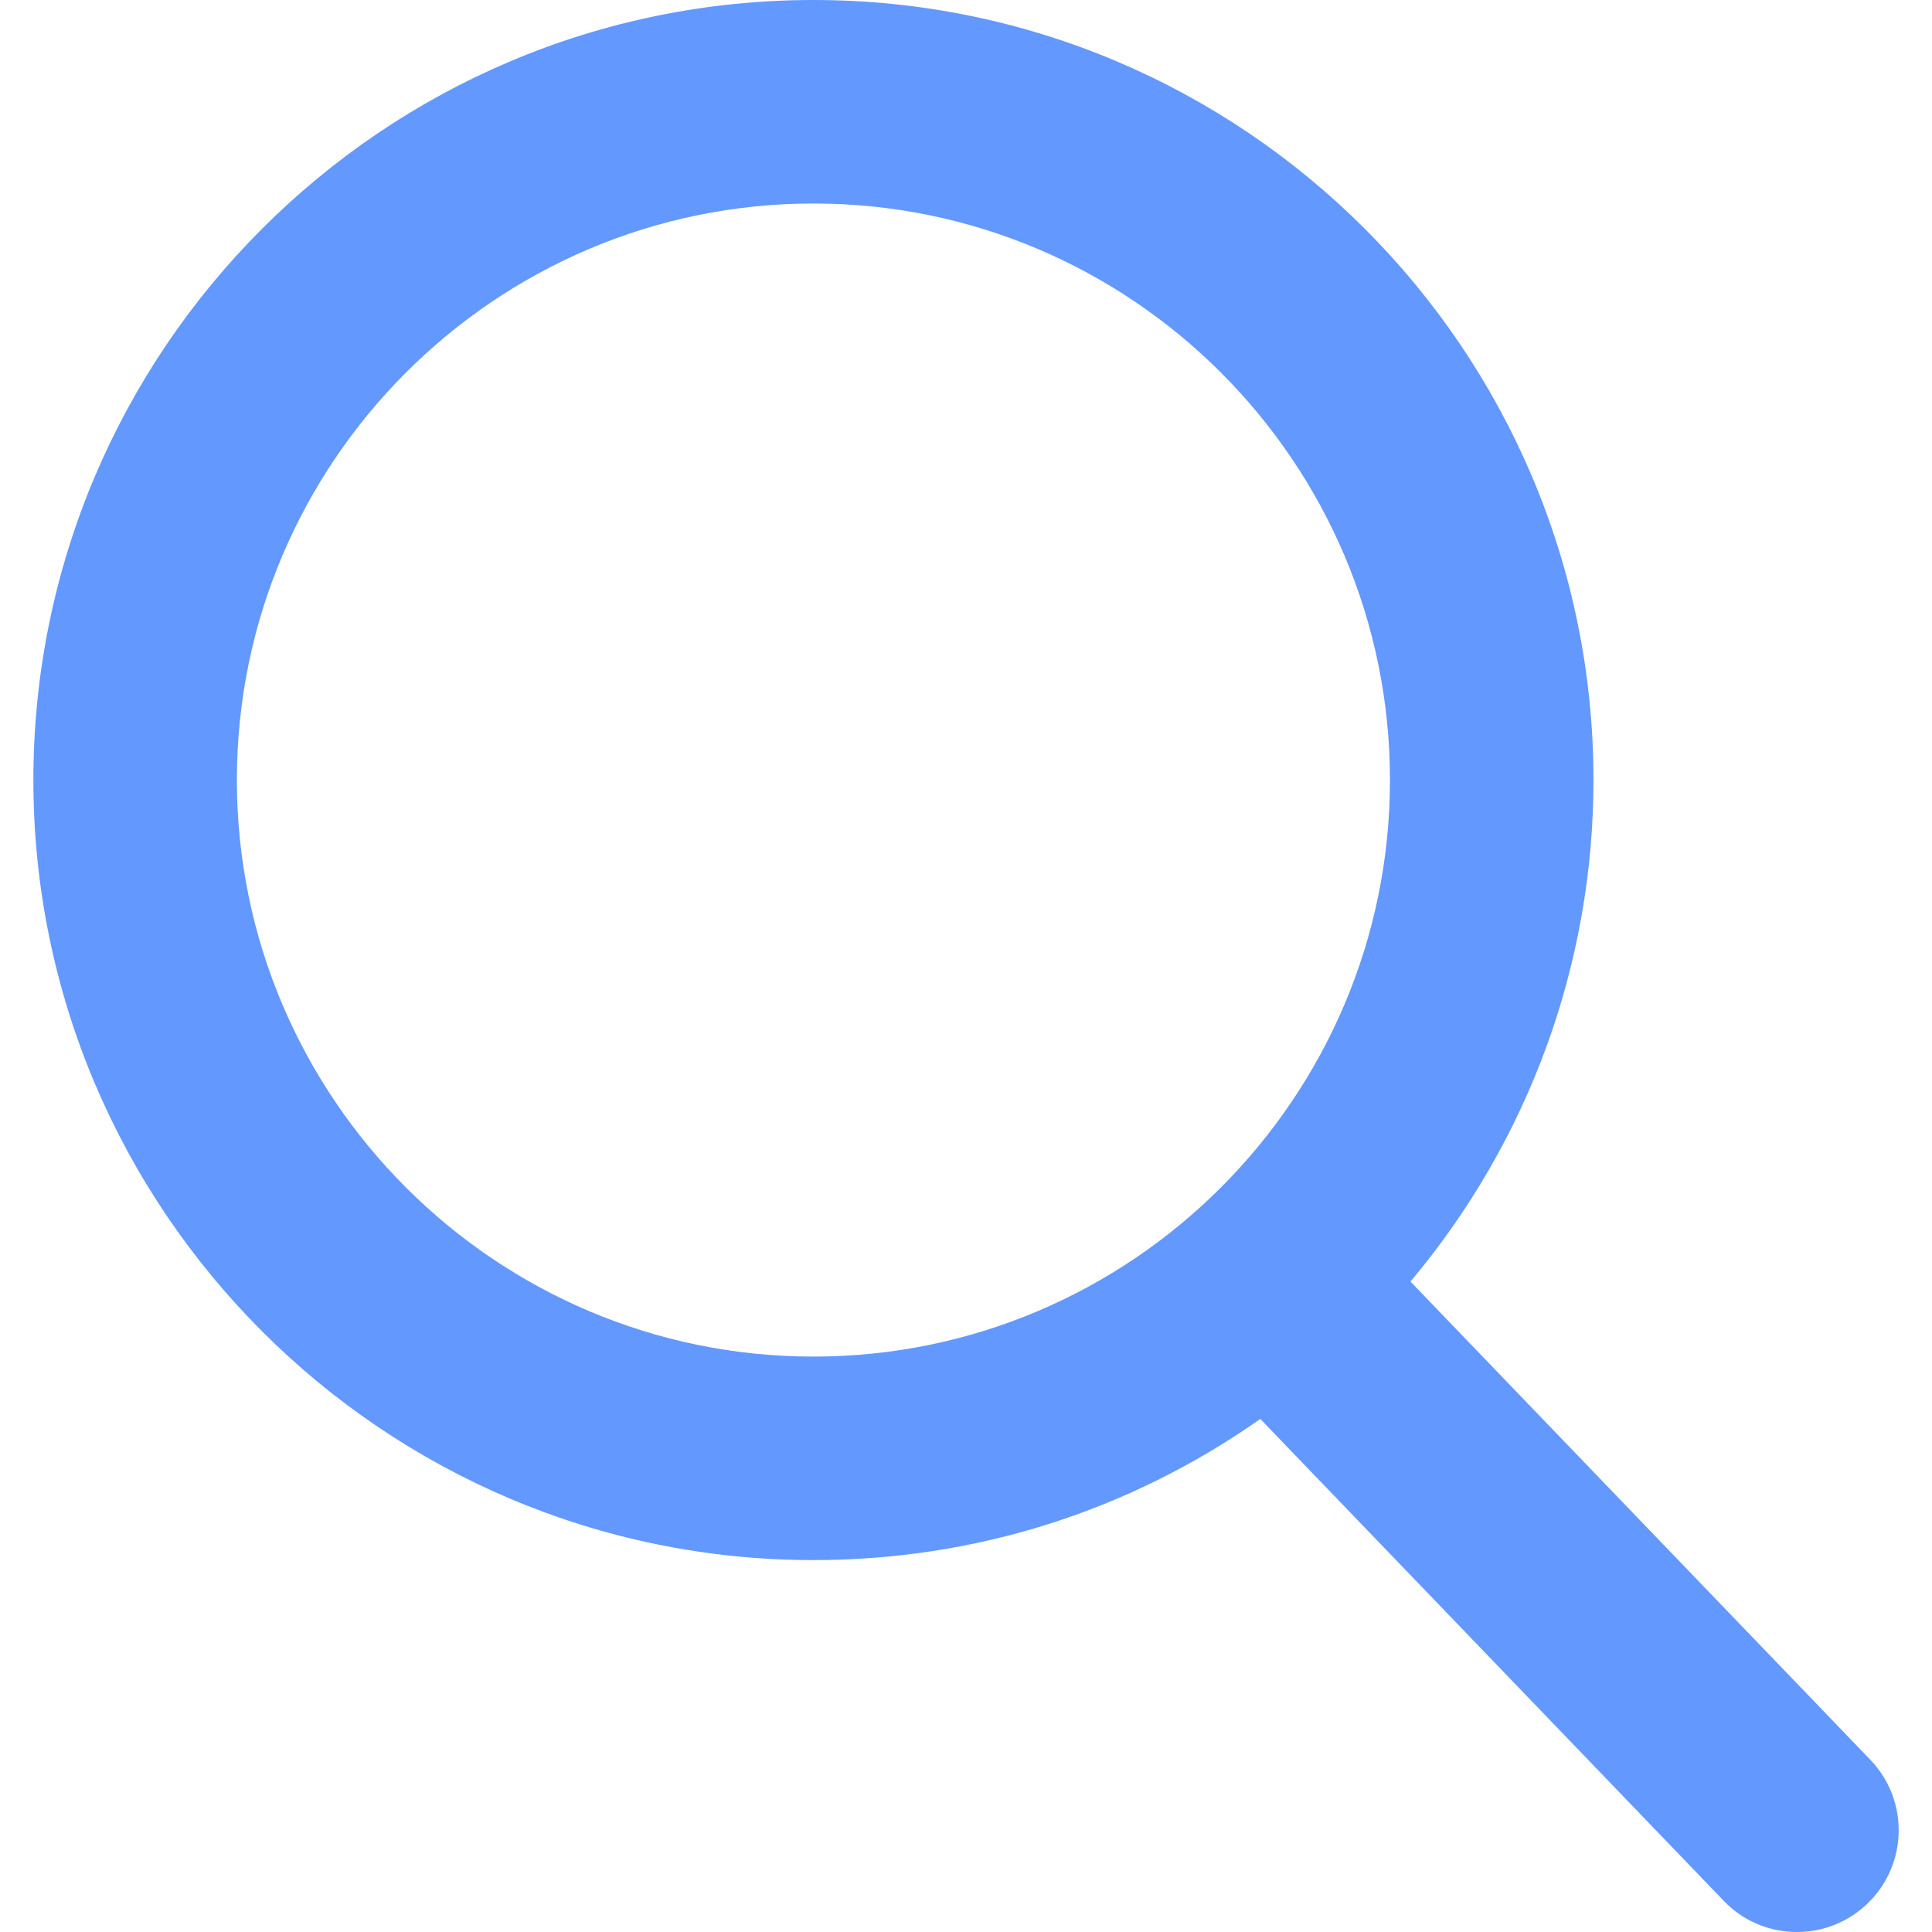
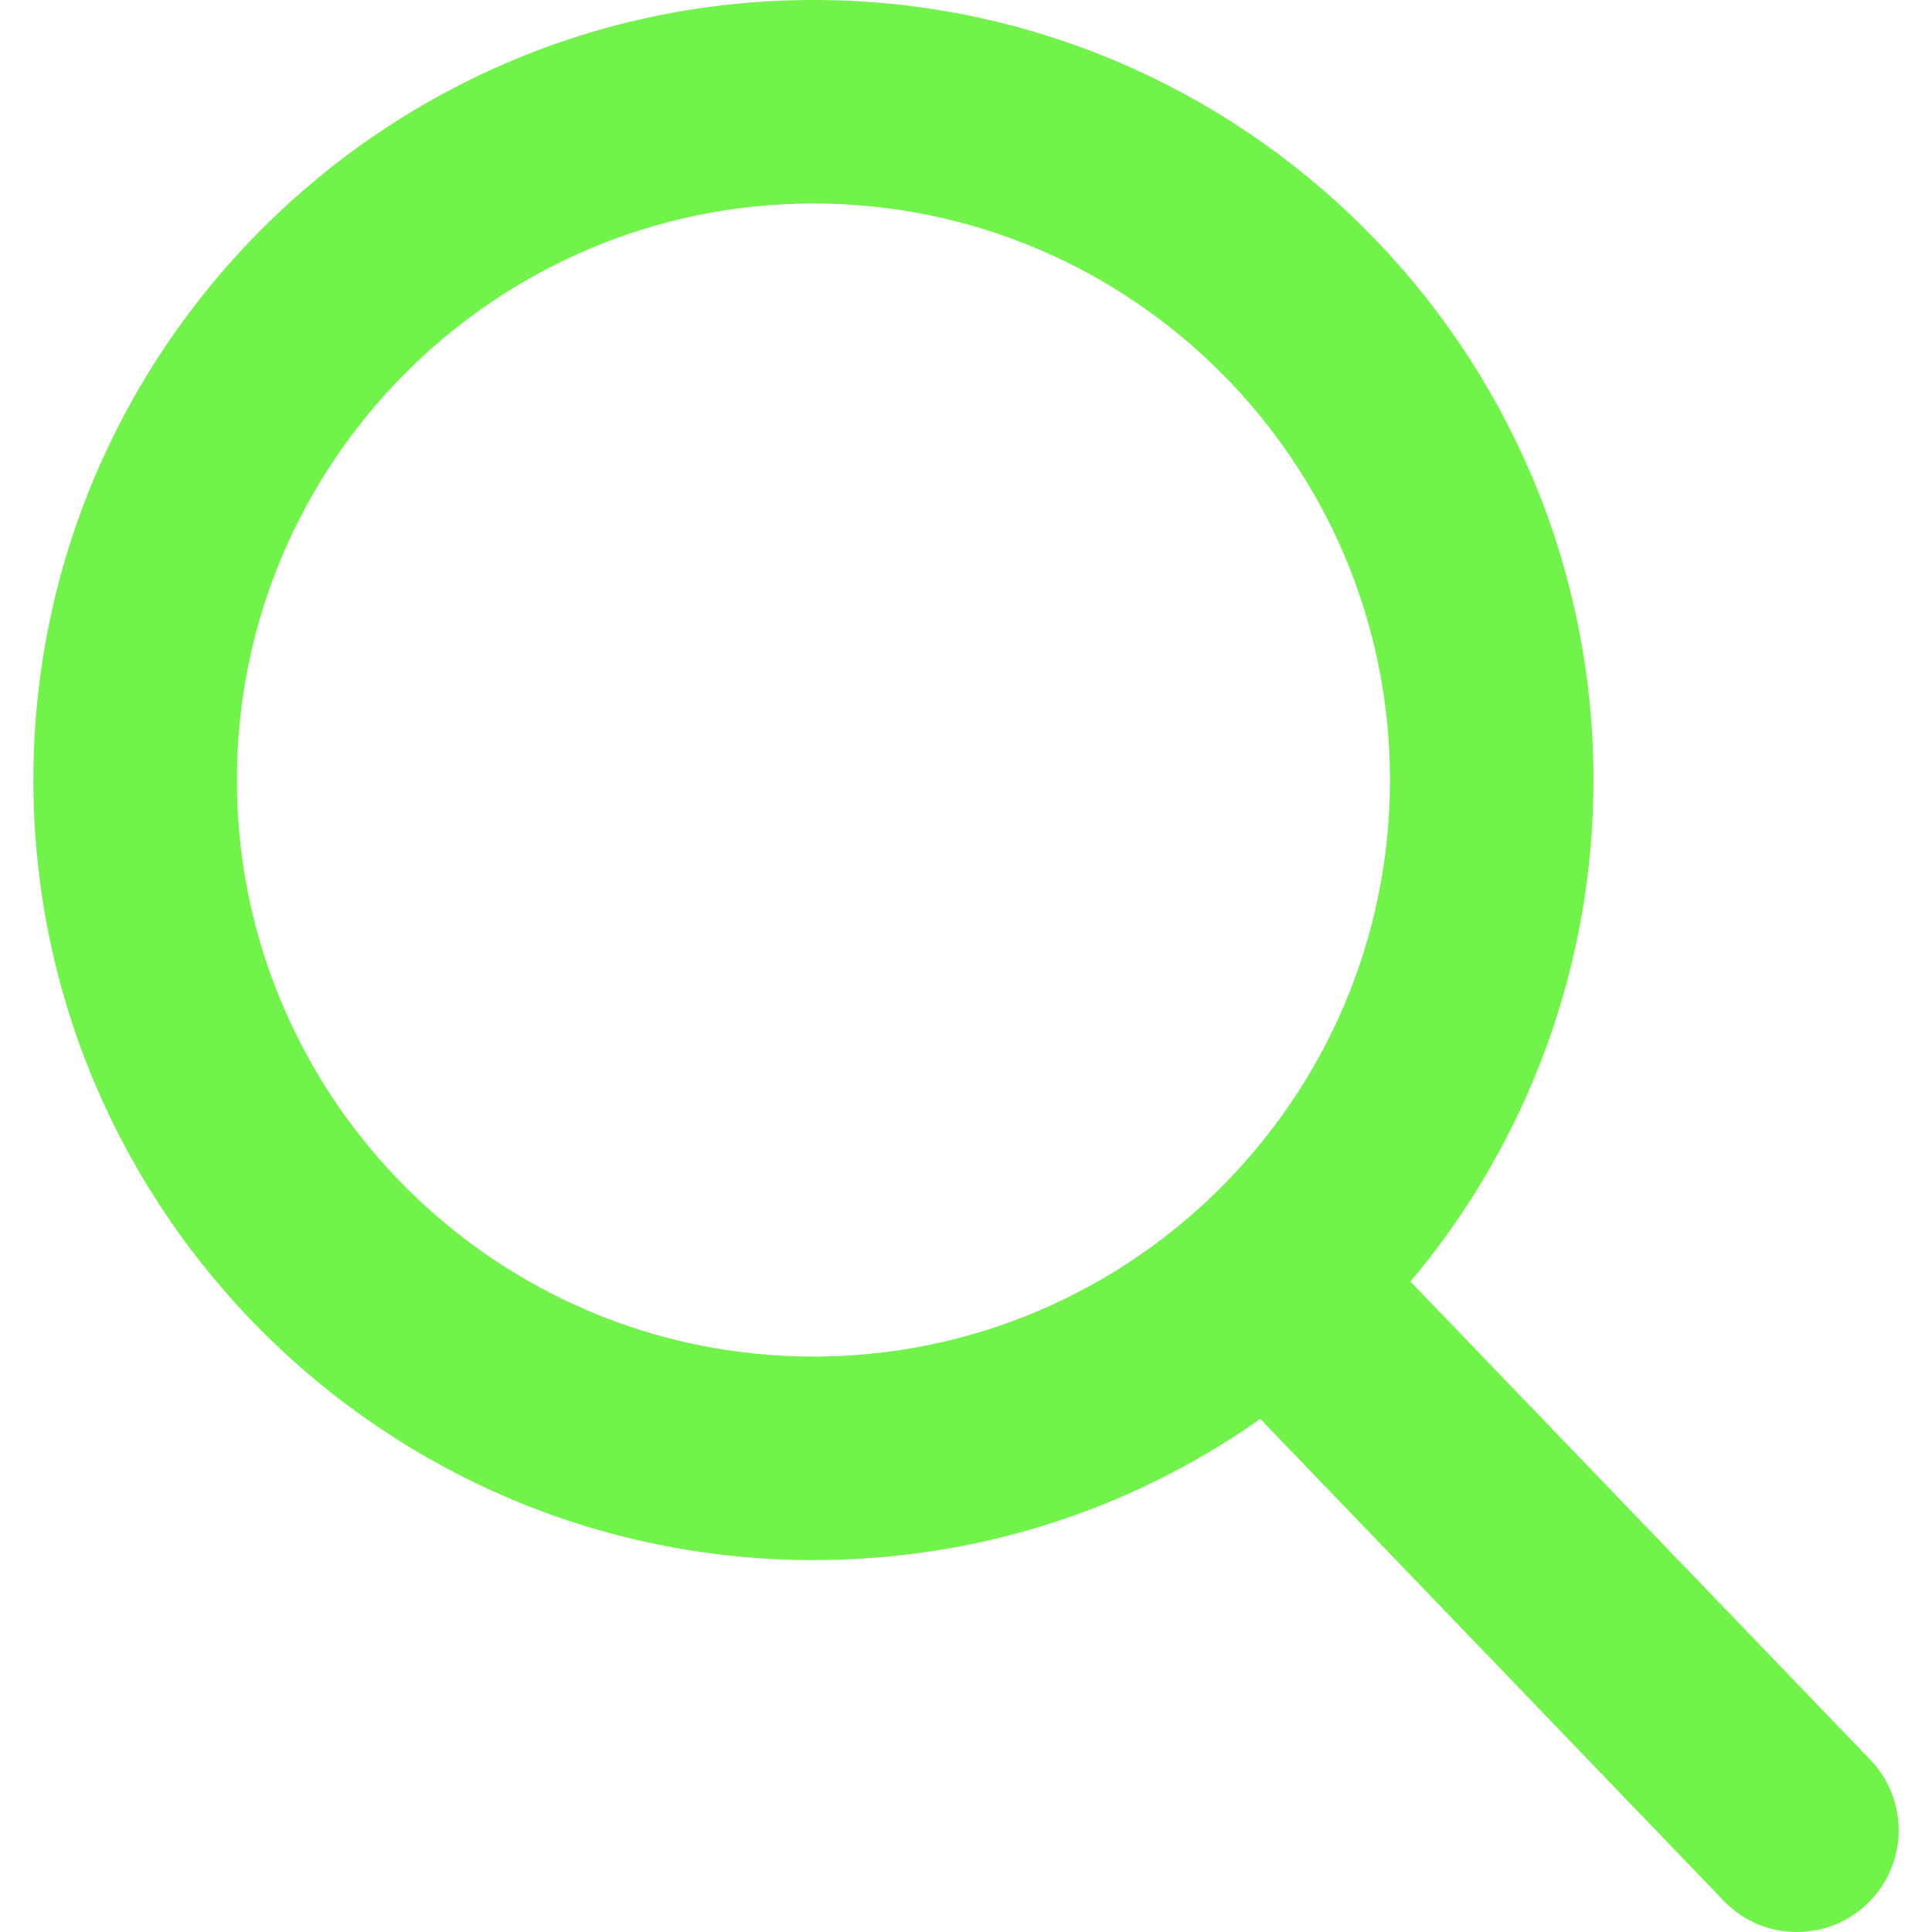
<svg xmlns="http://www.w3.org/2000/svg" width="18" height="18" viewBox="0 0 18 18" fill="none">
-   <path d="M17.425 16.395L13.141 11.94C14.242 10.63 14.846 8.983 14.846 7.267C14.846 3.26 11.586 0 7.579 0C3.571 0 0.311 3.26 0.311 7.267C0.311 11.275 3.571 14.535 7.579 14.535C9.083 14.535 10.517 14.081 11.742 13.22L16.059 17.709C16.239 17.897 16.482 18 16.742 18C16.988 18 17.221 17.906 17.399 17.735C17.776 17.373 17.788 16.772 17.425 16.395ZM7.579 1.896C10.54 1.896 12.95 4.306 12.95 7.267C12.95 10.229 10.54 12.639 7.579 12.639C4.617 12.639 2.207 10.229 2.207 7.267C2.207 4.306 4.617 1.896 7.579 1.896Z" fill="#6398FF" />
+   <path d="M17.425 16.395L13.141 11.94C14.242 10.63 14.846 8.983 14.846 7.267C14.846 3.26 11.586 0 7.579 0C3.571 0 0.311 3.26 0.311 7.267C0.311 11.275 3.571 14.535 7.579 14.535C9.083 14.535 10.517 14.081 11.742 13.22L16.059 17.709C16.239 17.897 16.482 18 16.742 18C16.988 18 17.221 17.906 17.399 17.735C17.776 17.373 17.788 16.772 17.425 16.395ZM7.579 1.896C10.54 1.896 12.95 4.306 12.95 7.267C12.95 10.229 10.54 12.639 7.579 12.639C4.617 12.639 2.207 10.229 2.207 7.267C2.207 4.306 4.617 1.896 7.579 1.896Z" fill="#72F34B" />
</svg>
